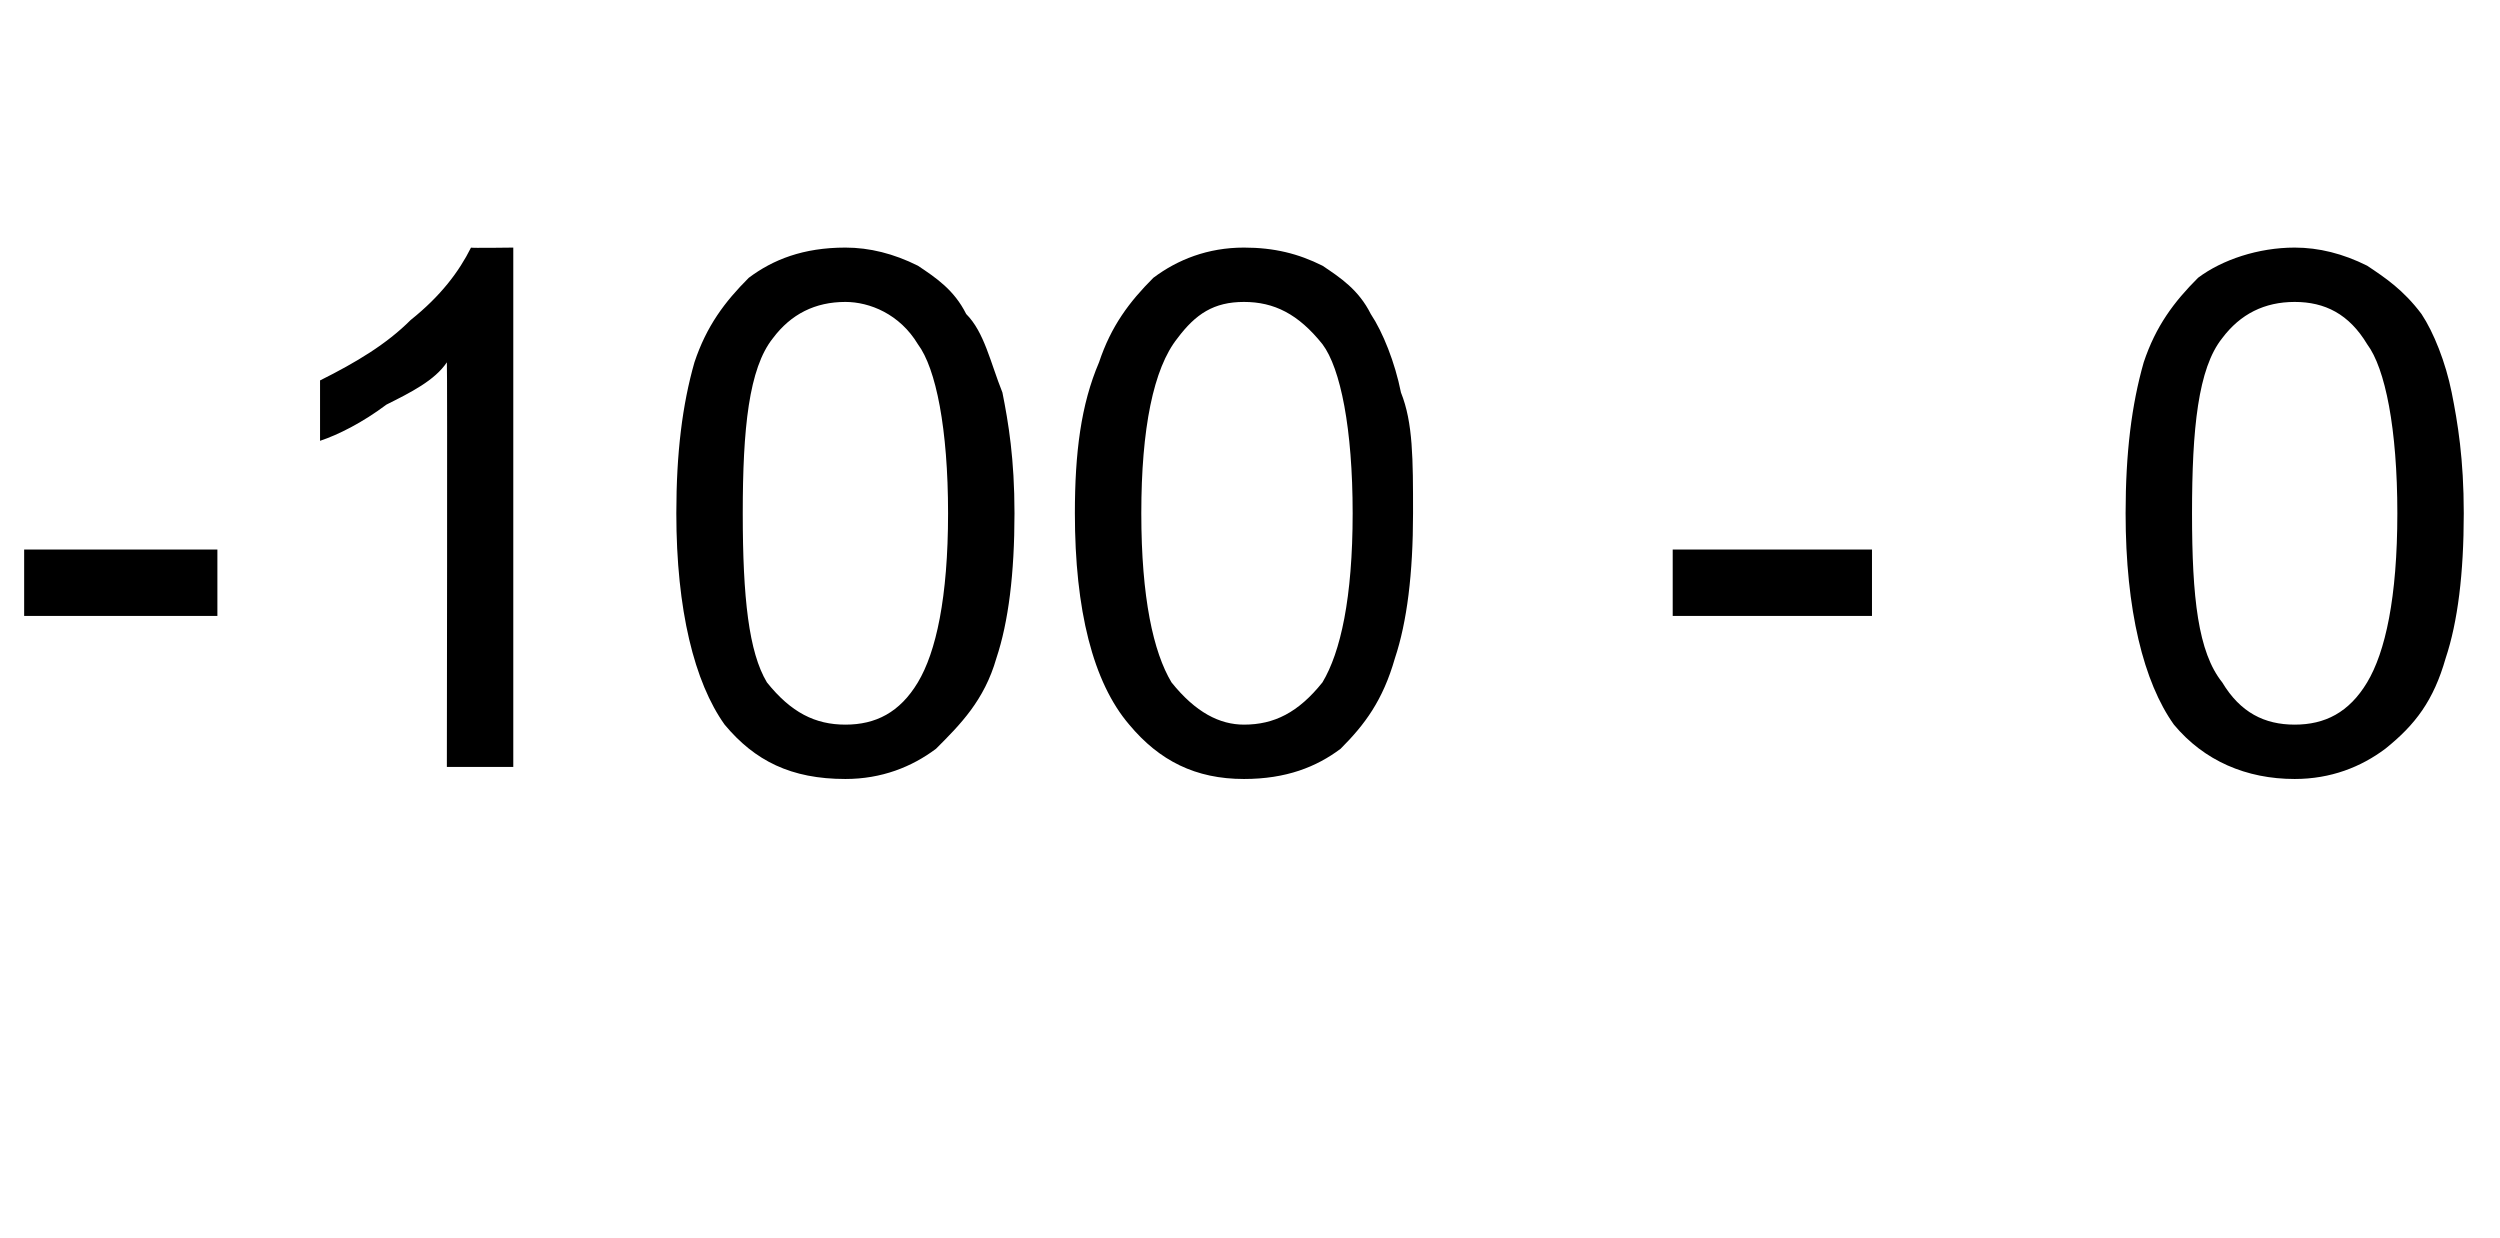
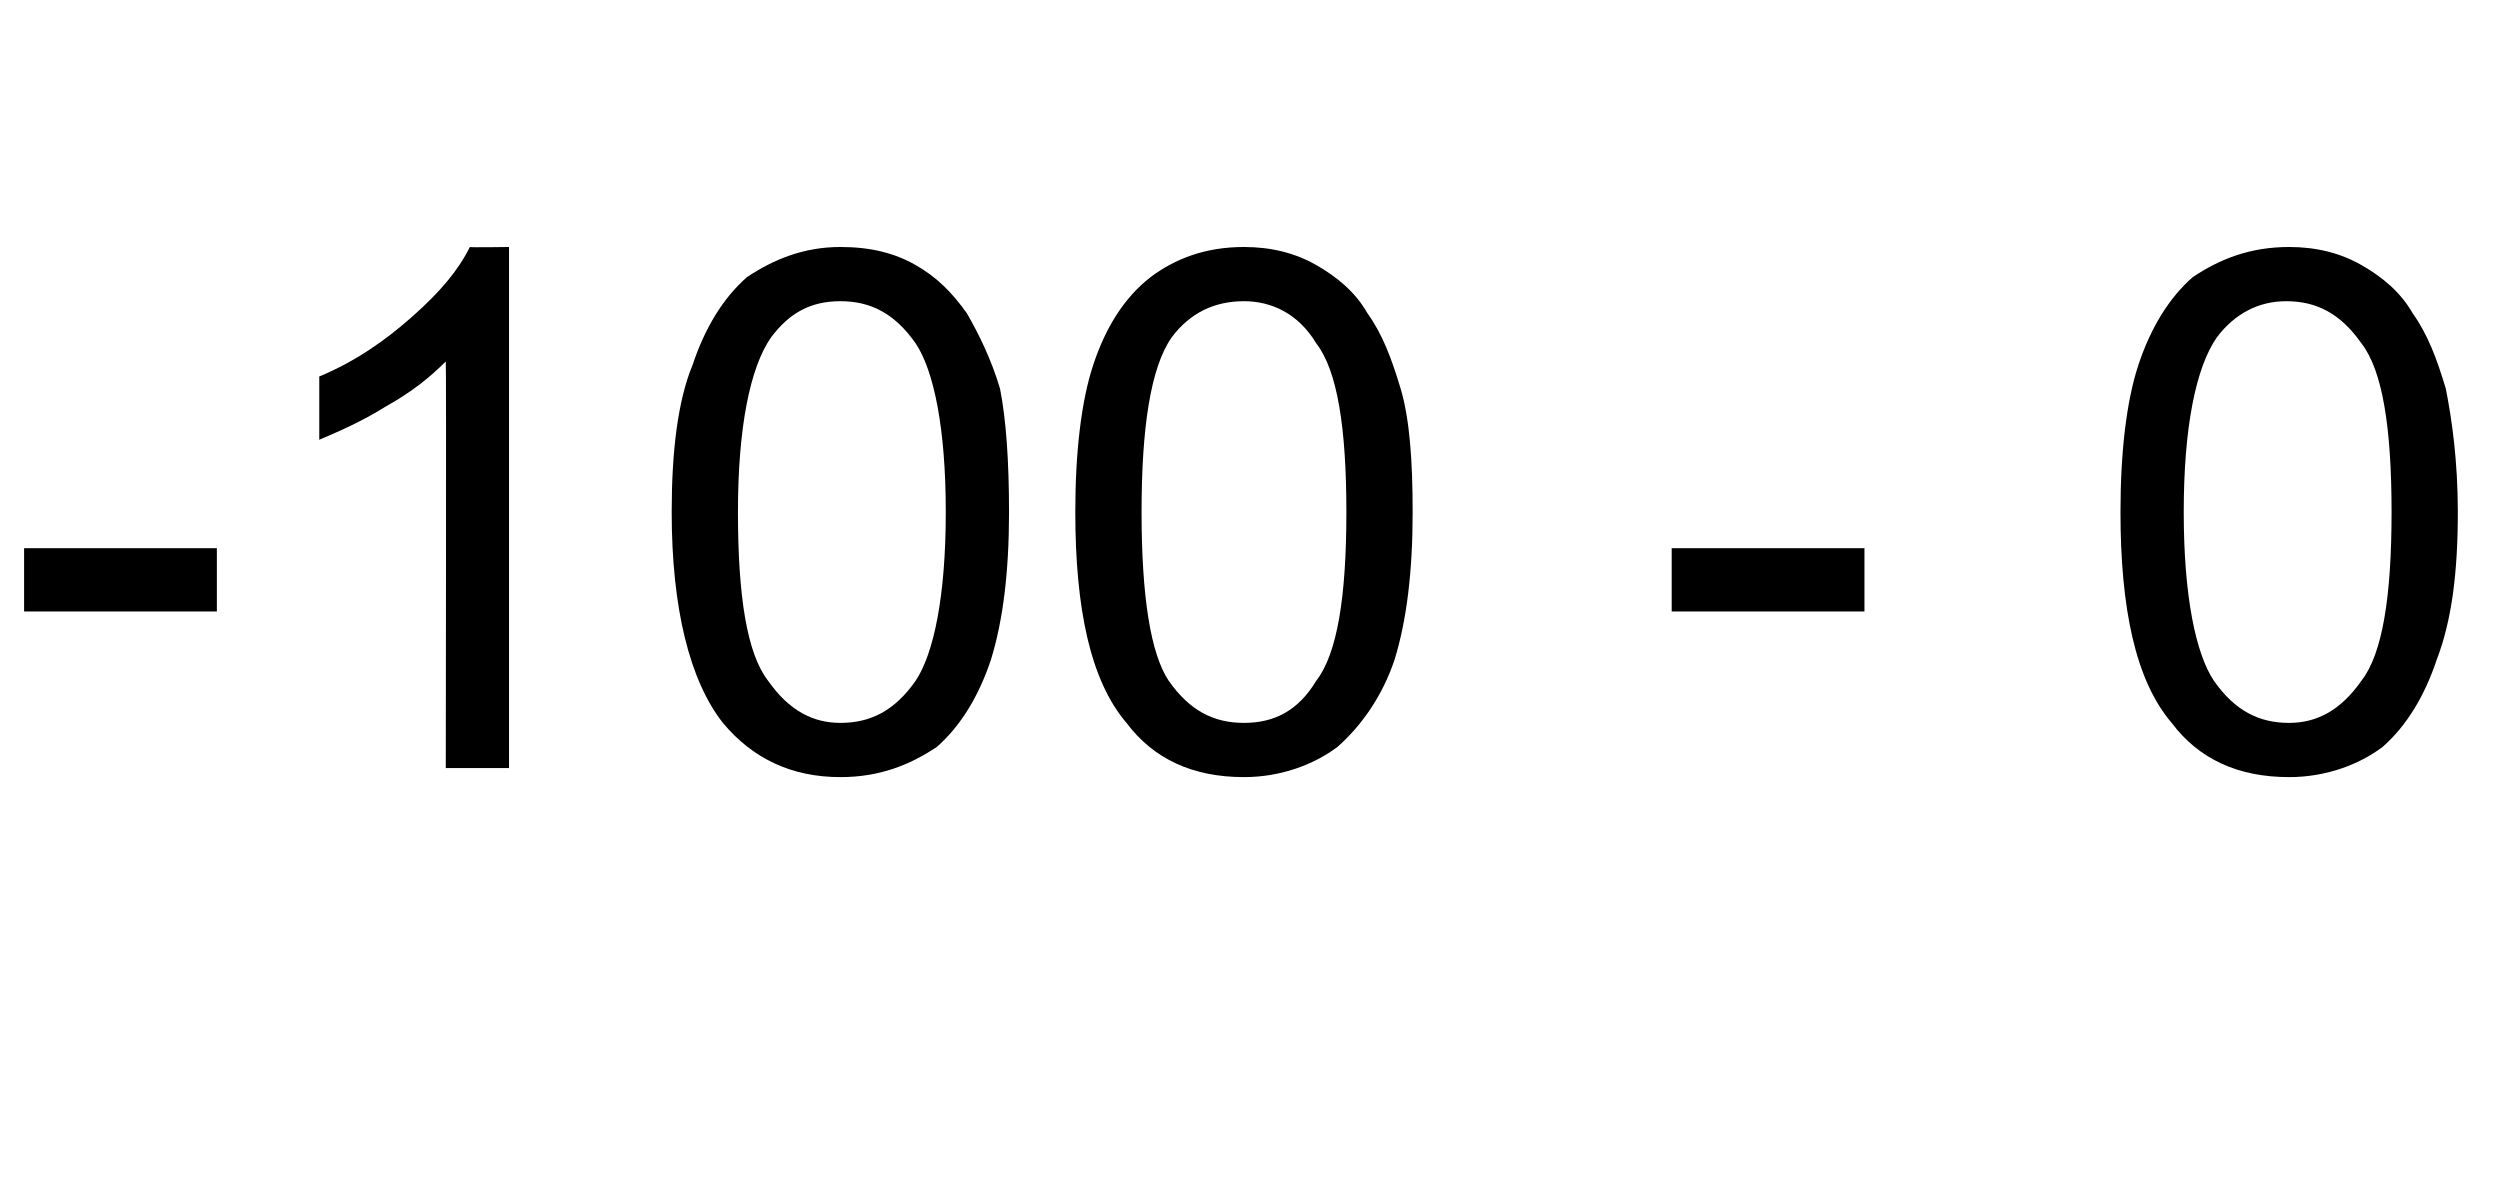
- <svg xmlns="http://www.w3.org/2000/svg" version="1.1" width="41.4px" height="20.5px" viewBox="0 -4 41.4 20.5" style="top:-4px">
+ <svg xmlns="http://www.w3.org/2000/svg" version="1.1" width="83px" height="39.1px" viewBox="0 -8 83 39.1" style="top:-8px">
  <defs />
-   <g id="Polygon4887">
-     <path d="M 0.4 6.2 L 0.4 5.1 L 3.6 5.1 L 3.6 6.2 L 0.4 6.2 Z M 8.5 8.7 L 7.4 8.7 C 7.4 8.7 7.41 2.02 7.4 2 C 7.2 2.3 6.8 2.5 6.4 2.7 C 6 3 5.6 3.2 5.3 3.3 C 5.3 3.3 5.3 2.3 5.3 2.3 C 5.9 2 6.4 1.7 6.8 1.3 C 7.3 0.9 7.6 0.5 7.8 0.1 C 7.79 0.11 8.5 0.1 8.5 0.1 L 8.5 8.7 Z M 12 8 C 11.5 7.3 11.2 6.1 11.2 4.5 C 11.2 3.5 11.3 2.7 11.5 2 C 11.7 1.4 12 1 12.4 0.6 C 12.8 0.3 13.3 0.1 14 0.1 C 14.4 0.1 14.8 0.2 15.2 0.4 C 15.5 0.6 15.8 0.8 16 1.2 C 16.3 1.5 16.4 2 16.6 2.5 C 16.7 3 16.8 3.6 16.8 4.5 C 16.8 5.5 16.7 6.3 16.5 6.9 C 16.3 7.6 15.9 8 15.5 8.4 C 15.1 8.7 14.6 8.9 14 8.9 C 13.1 8.9 12.5 8.6 12 8 C 12 8 12 8 12 8 Z M 12.8 1.6 C 12.4 2.1 12.3 3.1 12.3 4.5 C 12.3 5.9 12.4 6.8 12.7 7.3 C 13.1 7.8 13.5 8 14 8 C 14.5 8 14.9 7.8 15.2 7.3 C 15.5 6.8 15.7 5.9 15.7 4.5 C 15.7 3.1 15.5 2.1 15.2 1.7 C 14.9 1.2 14.4 1 14 1 C 13.5 1 13.1 1.2 12.8 1.6 C 12.8 1.6 12.8 1.6 12.8 1.6 Z M 18.7 8 C 18.1 7.3 17.8 6.1 17.8 4.5 C 17.8 3.5 17.9 2.7 18.2 2 C 18.4 1.4 18.7 1 19.1 0.6 C 19.5 0.3 20 0.1 20.6 0.1 C 21.1 0.1 21.5 0.2 21.9 0.4 C 22.2 0.6 22.5 0.8 22.7 1.2 C 22.9 1.5 23.1 2 23.2 2.5 C 23.4 3 23.4 3.6 23.4 4.5 C 23.4 5.5 23.3 6.3 23.1 6.9 C 22.9 7.6 22.6 8 22.2 8.4 C 21.8 8.7 21.3 8.9 20.6 8.9 C 19.8 8.9 19.2 8.6 18.7 8 C 18.7 8 18.7 8 18.7 8 Z M 19.5 1.6 C 19.1 2.1 18.9 3.1 18.9 4.5 C 18.9 5.9 19.1 6.8 19.4 7.3 C 19.8 7.8 20.2 8 20.6 8 C 21.1 8 21.5 7.8 21.9 7.3 C 22.2 6.8 22.4 5.9 22.4 4.5 C 22.4 3.1 22.2 2.1 21.9 1.7 C 21.5 1.2 21.1 1 20.6 1 C 20.1 1 19.8 1.2 19.5 1.6 C 19.5 1.6 19.5 1.6 19.5 1.6 Z M 27.7 6.2 L 27.7 5.1 L 31 5.1 L 31 6.2 L 27.7 6.2 Z M 36 8 C 35.5 7.3 35.2 6.1 35.2 4.5 C 35.2 3.5 35.3 2.7 35.5 2 C 35.7 1.4 36 1 36.4 0.6 C 36.8 0.3 37.4 0.1 38 0.1 C 38.4 0.1 38.8 0.2 39.2 0.4 C 39.5 0.6 39.8 0.8 40.1 1.2 C 40.3 1.5 40.5 2 40.6 2.5 C 40.7 3 40.8 3.6 40.8 4.5 C 40.8 5.5 40.7 6.3 40.5 6.9 C 40.3 7.6 40 8 39.5 8.4 C 39.1 8.7 38.6 8.9 38 8.9 C 37.2 8.9 36.5 8.6 36 8 C 36 8 36 8 36 8 Z M 36.8 1.6 C 36.4 2.1 36.3 3.1 36.3 4.5 C 36.3 5.9 36.4 6.8 36.8 7.3 C 37.1 7.8 37.5 8 38 8 C 38.5 8 38.9 7.8 39.2 7.3 C 39.5 6.8 39.7 5.9 39.7 4.5 C 39.7 3.1 39.5 2.1 39.2 1.7 C 38.9 1.2 38.5 1 38 1 C 37.5 1 37.1 1.2 36.8 1.6 C 36.8 1.6 36.8 1.6 36.8 1.6 Z " stroke="none" fill="#000" />
+   <g id="Polygon7615">
+     <path d="M 0.8 12.3 L 0.8 10.2 L 7.2 10.2 L 7.2 12.3 L 0.8 12.3 Z M 16.9 17.5 L 14.8 17.5 C 14.8 17.5 14.82 4.03 14.8 4 C 14.3 4.5 13.7 5 12.8 5.5 C 12 6 11.3 6.3 10.6 6.6 C 10.6 6.6 10.6 4.5 10.6 4.5 C 11.8 4 12.8 3.3 13.7 2.5 C 14.6 1.7 15.2 1 15.6 0.2 C 15.57 0.22 16.9 0.2 16.9 0.2 L 16.9 17.5 Z M 24 16 C 22.9 14.6 22.3 12.2 22.3 9 C 22.3 7 22.5 5.3 23 4.1 C 23.4 2.9 24 1.9 24.8 1.2 C 25.7 0.6 26.7 0.2 27.9 0.2 C 28.9 0.2 29.7 0.4 30.4 0.8 C 31.1 1.2 31.6 1.7 32.1 2.4 C 32.5 3.1 32.9 3.9 33.2 4.9 C 33.4 5.9 33.5 7.3 33.5 9 C 33.5 11 33.3 12.6 32.9 13.9 C 32.5 15.1 31.9 16.1 31.1 16.8 C 30.2 17.4 29.2 17.8 27.9 17.8 C 26.3 17.8 25 17.2 24 16 C 24 16 24 16 24 16 Z M 25.6 3.2 C 24.9 4.2 24.5 6.2 24.5 9 C 24.5 11.8 24.8 13.7 25.5 14.6 C 26.2 15.6 27 16 27.9 16 C 28.9 16 29.7 15.6 30.4 14.6 C 31 13.7 31.4 11.8 31.4 9 C 31.4 6.2 31 4.3 30.4 3.4 C 29.7 2.4 28.9 2 27.9 2 C 26.9 2 26.2 2.4 25.6 3.2 C 25.6 3.2 25.6 3.2 25.6 3.2 Z M 37.4 16 C 36.2 14.6 35.7 12.2 35.7 9 C 35.7 7 35.9 5.3 36.3 4.1 C 36.7 2.9 37.3 1.9 38.2 1.2 C 39 0.6 40 0.2 41.3 0.2 C 42.2 0.2 43 0.4 43.7 0.8 C 44.4 1.2 45 1.7 45.4 2.4 C 45.9 3.1 46.2 3.9 46.5 4.9 C 46.8 5.9 46.9 7.3 46.9 9 C 46.9 11 46.7 12.6 46.3 13.9 C 45.9 15.1 45.2 16.1 44.4 16.8 C 43.6 17.4 42.5 17.8 41.3 17.8 C 39.6 17.8 38.3 17.2 37.4 16 C 37.4 16 37.4 16 37.4 16 Z M 38.9 3.2 C 38.2 4.2 37.9 6.2 37.9 9 C 37.9 11.8 38.2 13.7 38.8 14.6 C 39.5 15.6 40.3 16 41.3 16 C 42.3 16 43.1 15.6 43.7 14.6 C 44.4 13.7 44.7 11.8 44.7 9 C 44.7 6.2 44.4 4.3 43.7 3.4 C 43.1 2.4 42.2 2 41.3 2 C 40.3 2 39.5 2.4 38.9 3.2 C 38.9 3.2 38.9 3.2 38.9 3.2 Z M 55.5 12.3 L 55.5 10.2 L 61.9 10.2 L 61.9 12.3 L 55.5 12.3 Z M 72.1 16 C 70.9 14.6 70.4 12.2 70.4 9 C 70.4 7 70.6 5.3 71 4.1 C 71.4 2.9 72 1.9 72.8 1.2 C 73.7 0.6 74.7 0.2 76 0.2 C 76.9 0.2 77.7 0.4 78.4 0.8 C 79.1 1.2 79.7 1.7 80.1 2.4 C 80.6 3.1 80.9 3.9 81.2 4.9 C 81.4 5.9 81.6 7.3 81.6 9 C 81.6 11 81.4 12.6 80.9 13.9 C 80.5 15.1 79.9 16.1 79.1 16.8 C 78.3 17.4 77.2 17.8 76 17.8 C 74.3 17.8 73 17.2 72.1 16 C 72.1 16 72.1 16 72.1 16 Z M 73.6 3.2 C 72.9 4.2 72.5 6.2 72.5 9 C 72.5 11.8 72.9 13.7 73.5 14.6 C 74.2 15.6 75 16 76 16 C 76.9 16 77.7 15.6 78.4 14.6 C 79.1 13.7 79.4 11.8 79.4 9 C 79.4 6.2 79.1 4.3 78.4 3.4 C 77.7 2.4 76.9 2 75.9 2 C 75 2 74.2 2.4 73.6 3.2 C 73.6 3.2 73.6 3.2 73.6 3.2 Z " stroke="none" fill="#000" />
  </g>
</svg>
